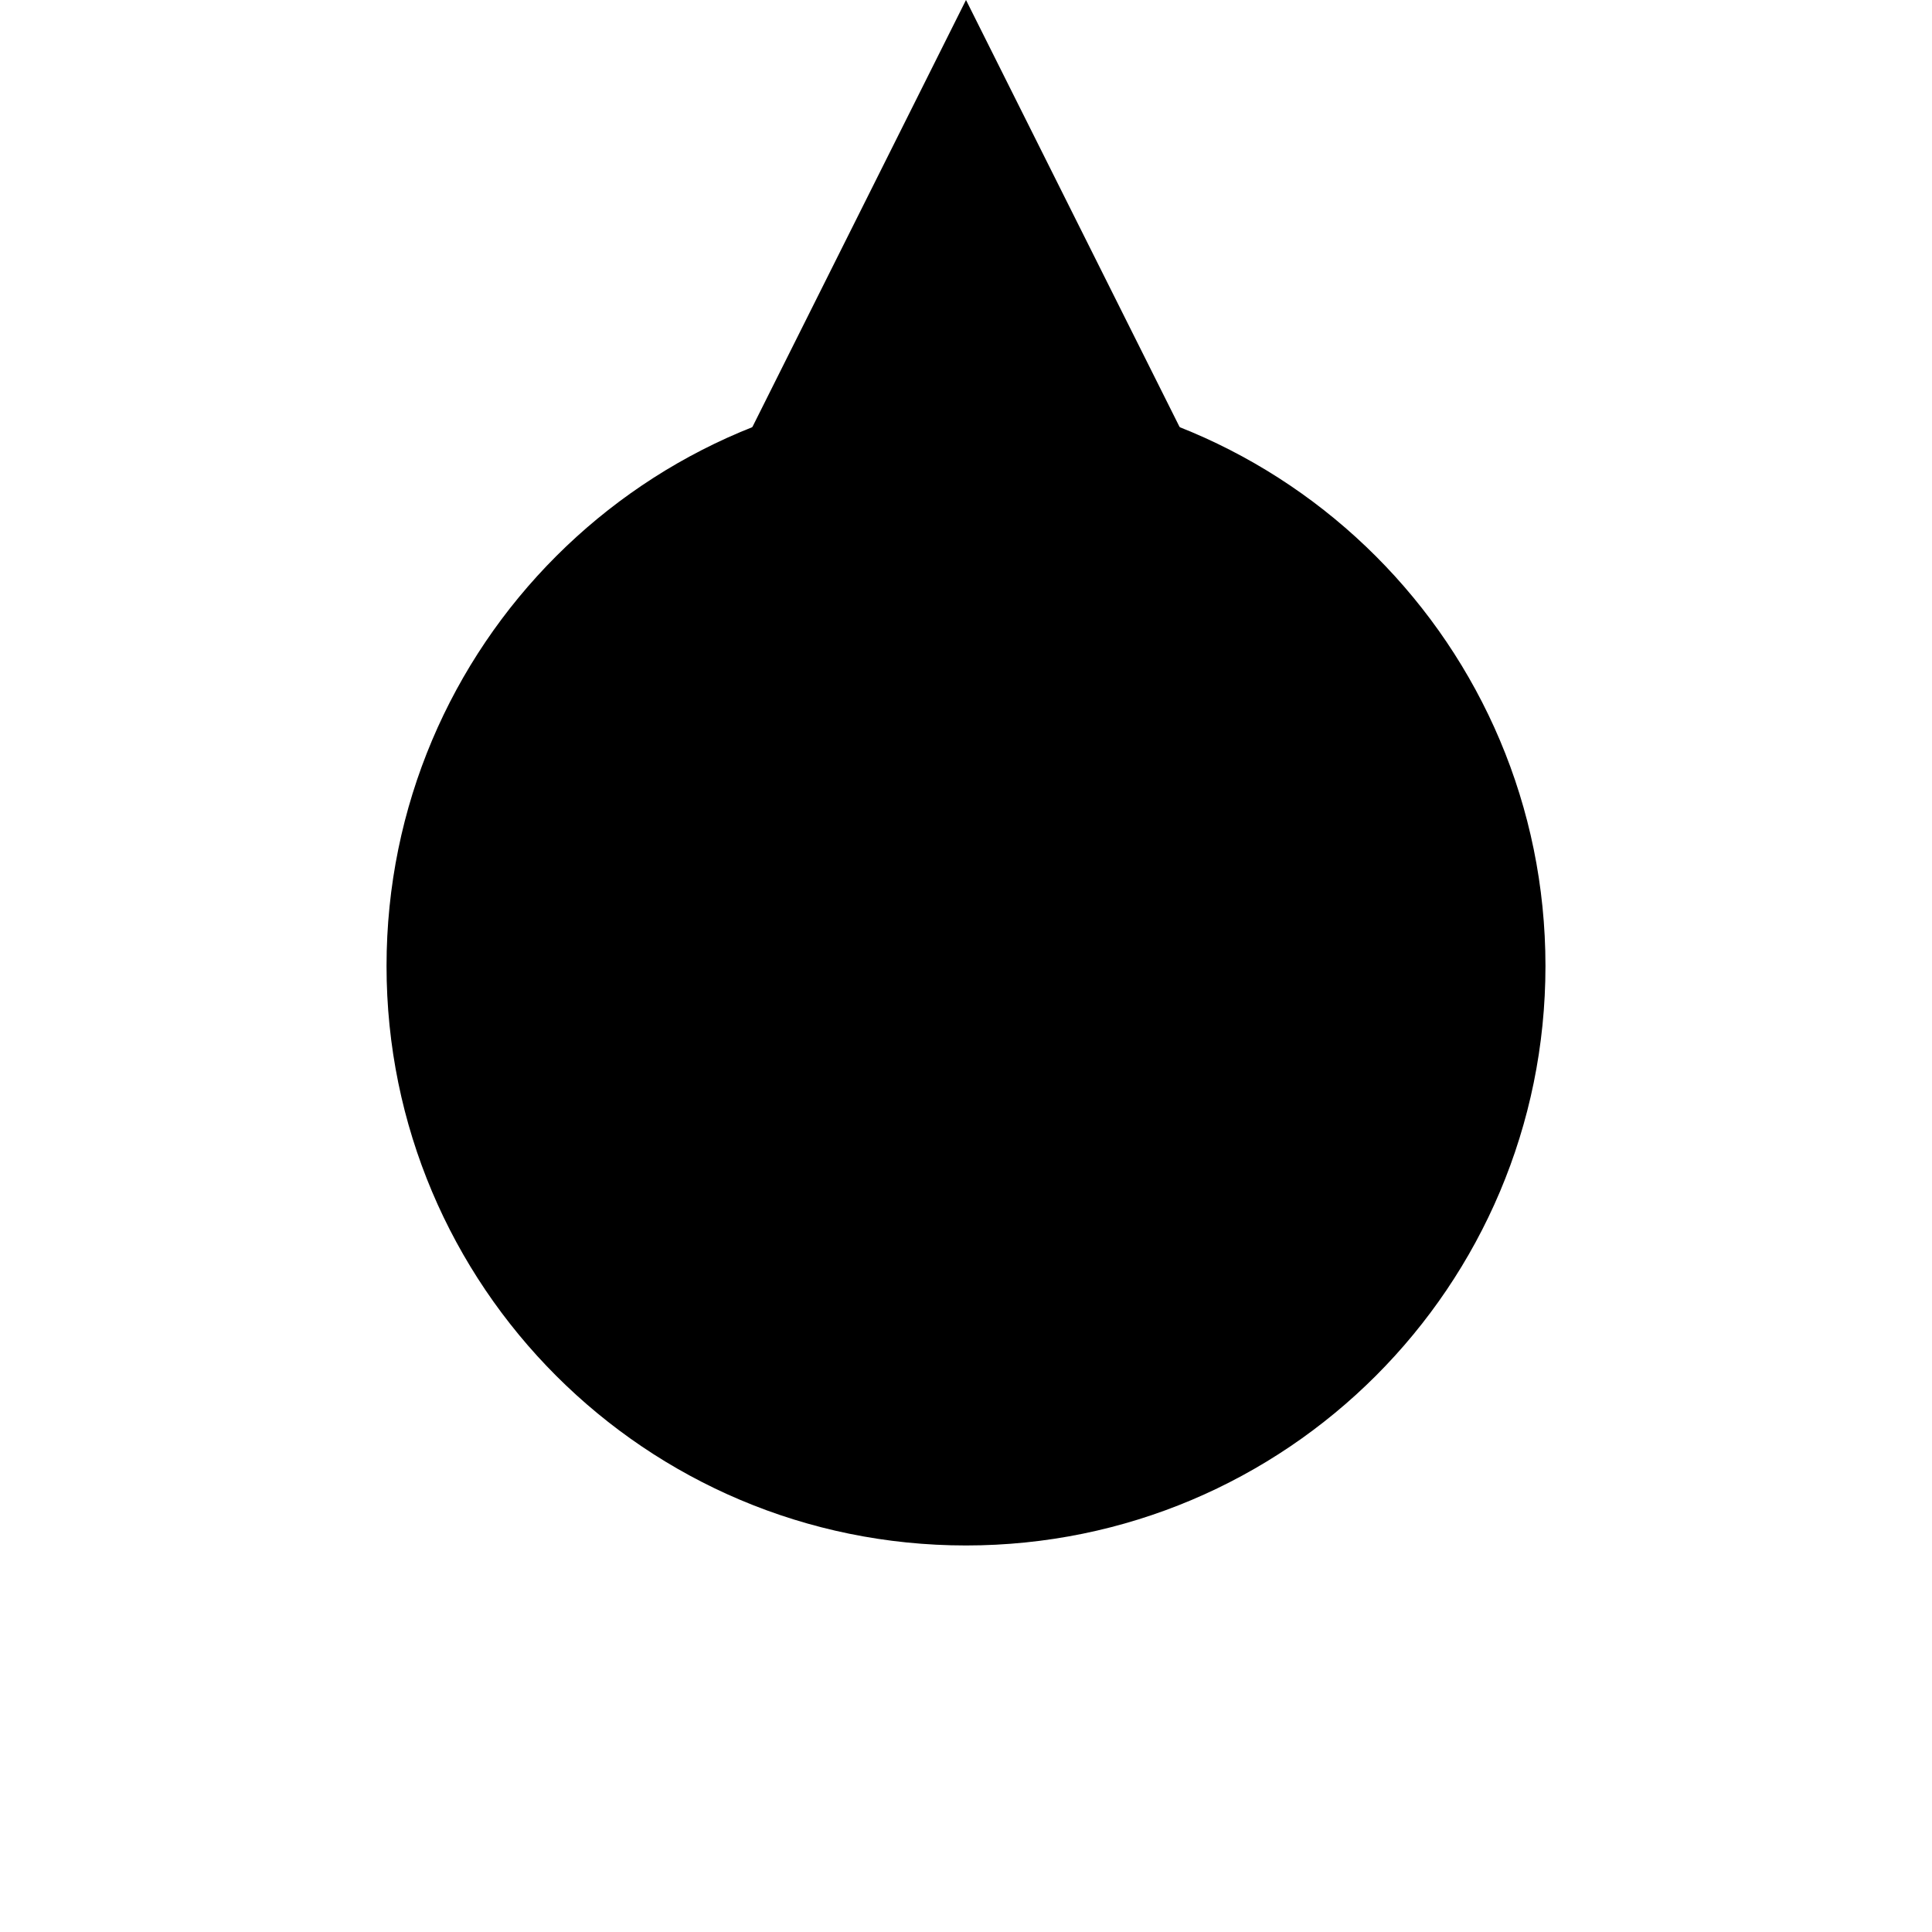
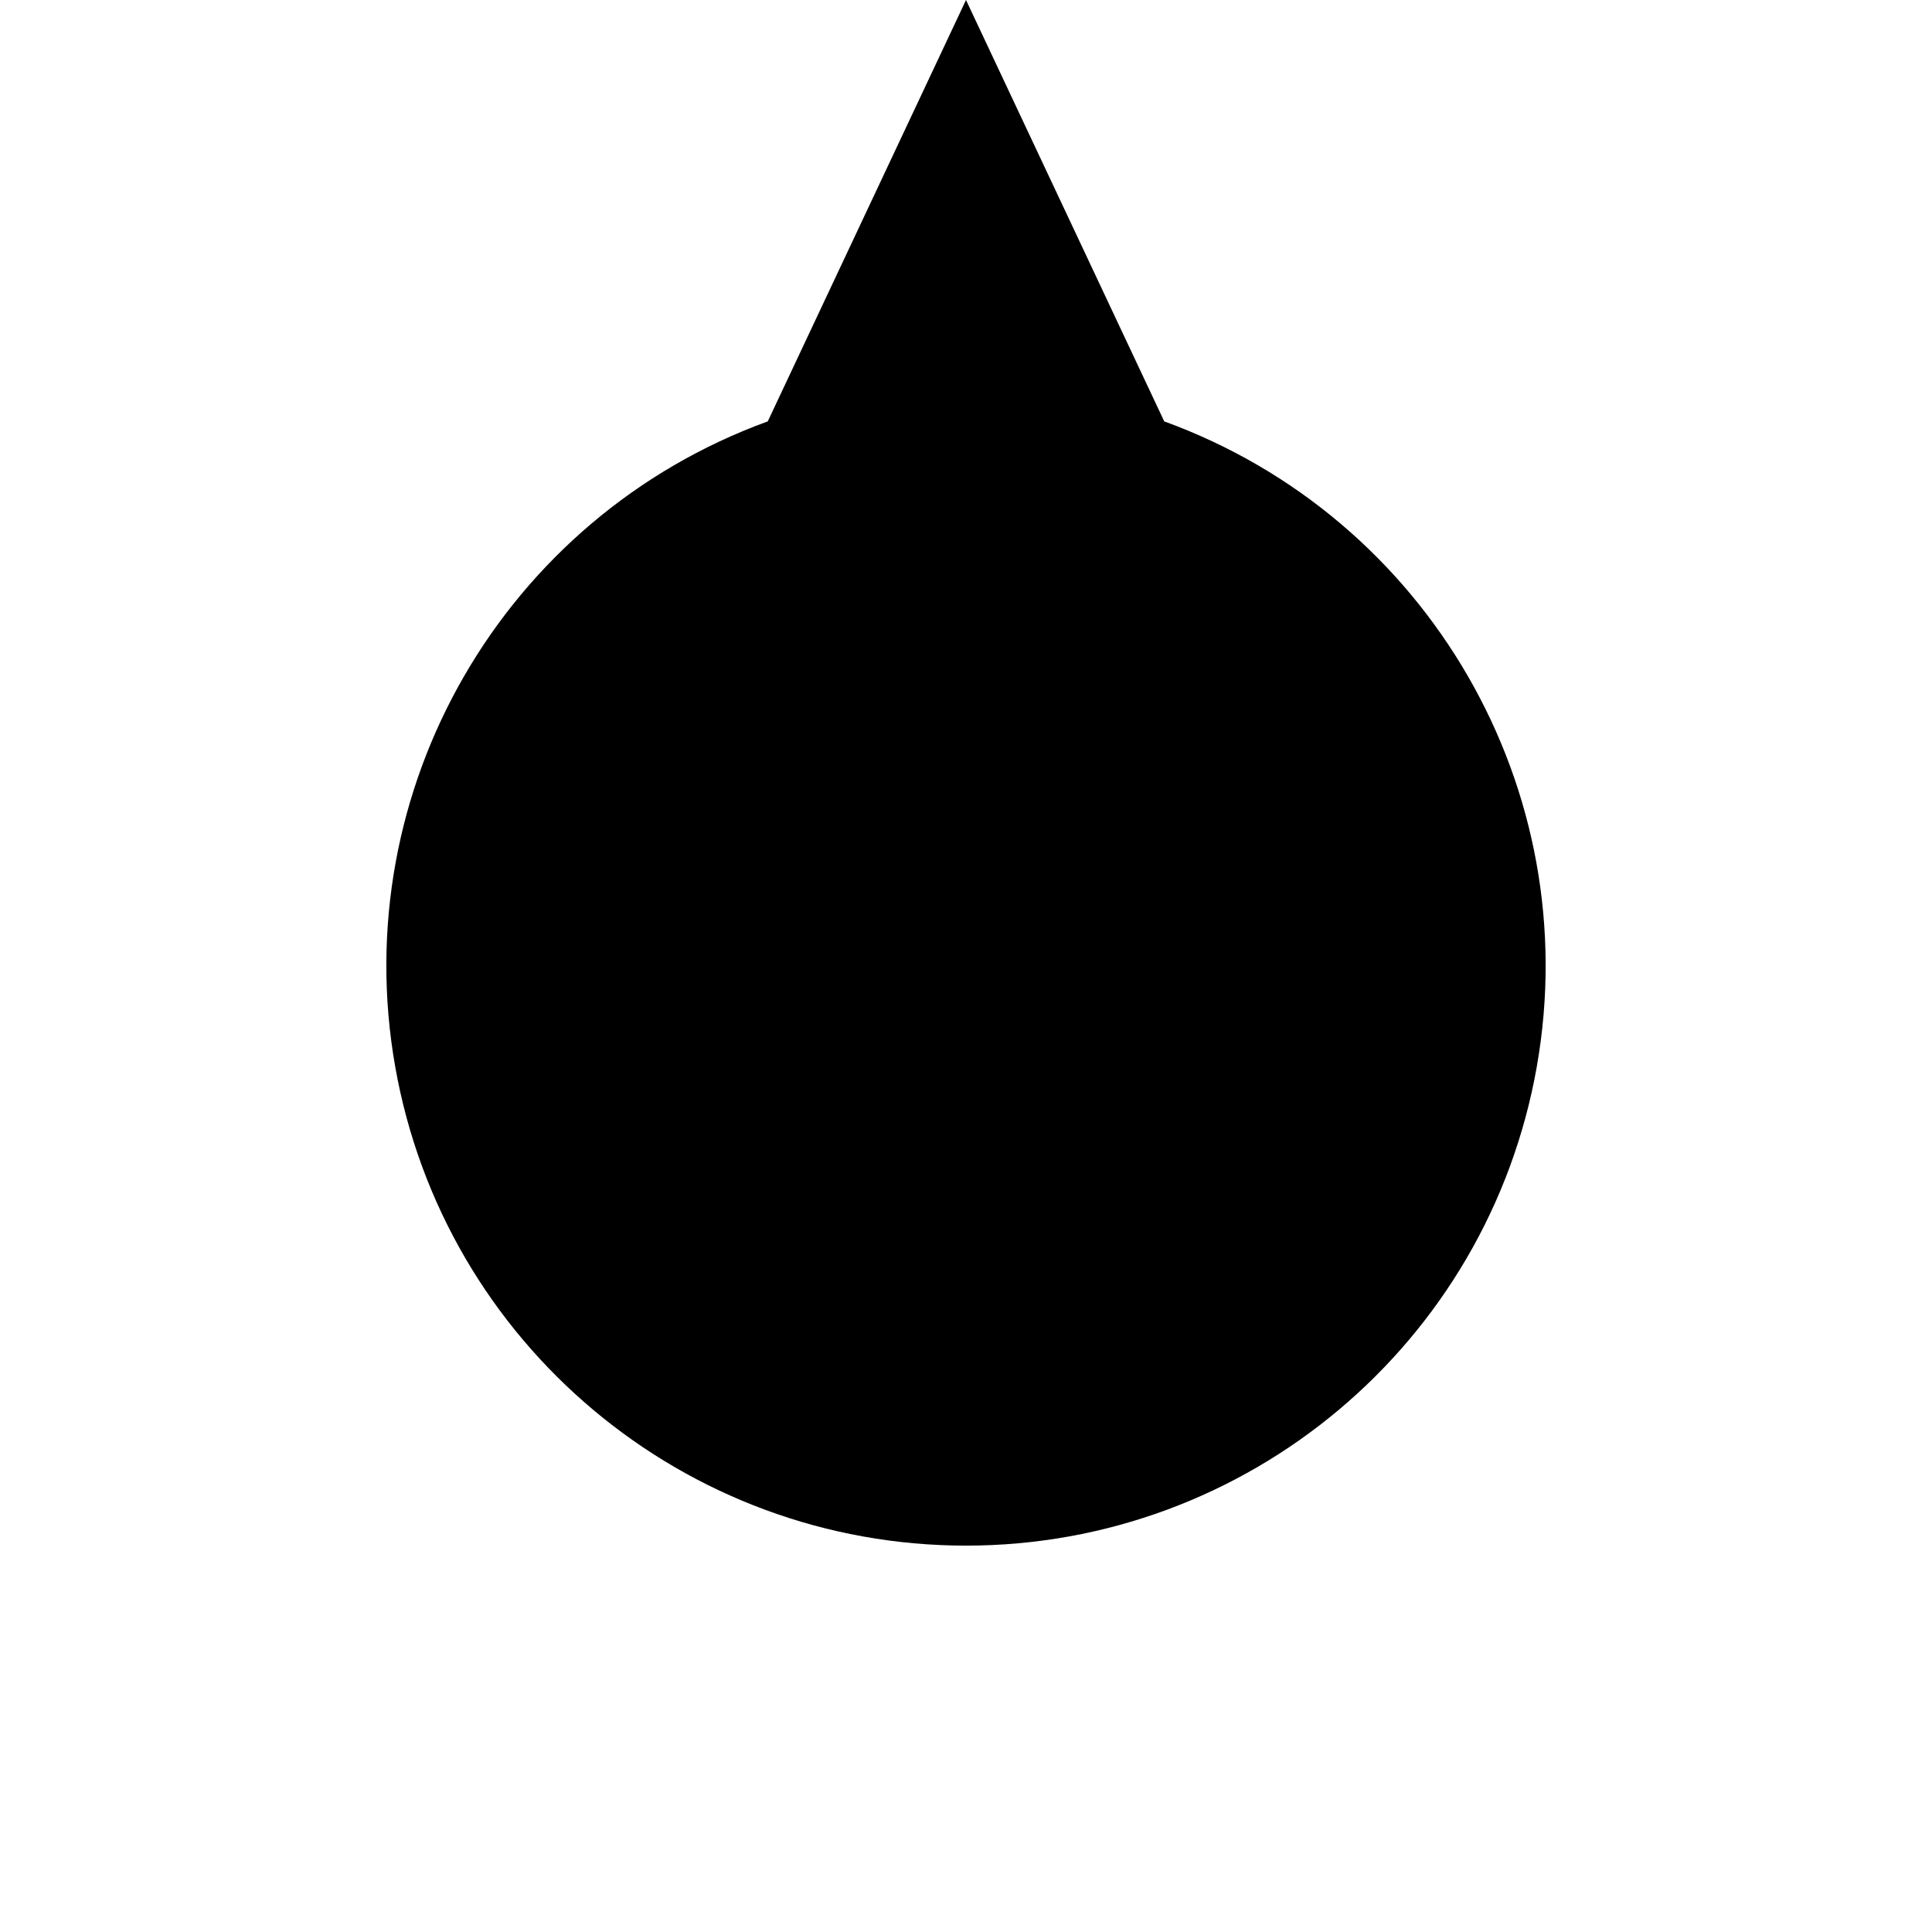
<svg xmlns="http://www.w3.org/2000/svg" width="28px" height="28px" viewBox="0 0 28 28" version="1.1">
  <g id="surface1">
-     <path style=" stroke:none;fill-rule:nonzero;fill:rgb(0%,0%,0%);fill-opacity:1;" d="M 22.398 14 C 22.398 18.641 18.641 22.398 14 22.398 C 9.359 22.398 5.602 18.641 5.602 14 C 5.602 9.359 9.359 5.602 14 5.602 C 18.641 5.602 22.398 9.359 22.398 14 Z M 22.398 14 " />
-     <path style=" stroke:none;fill-rule:nonzero;fill:rgb(0%,0%,0%);fill-opacity:1;" d="M 14 0 L 19.602 11.199 L 8.398 11.199 Z M 14 0 " />
+     <path style=" stroke:none;fill-rule:nonzero;fill:rgb(0%,0%,0%);fill-opacity:1;" d=" M 11.127 6.107 A 8.4 8.4 0 1 0 16.873 6.107 L 14 0 L 11.127 6.107" />
  </g>
</svg>
